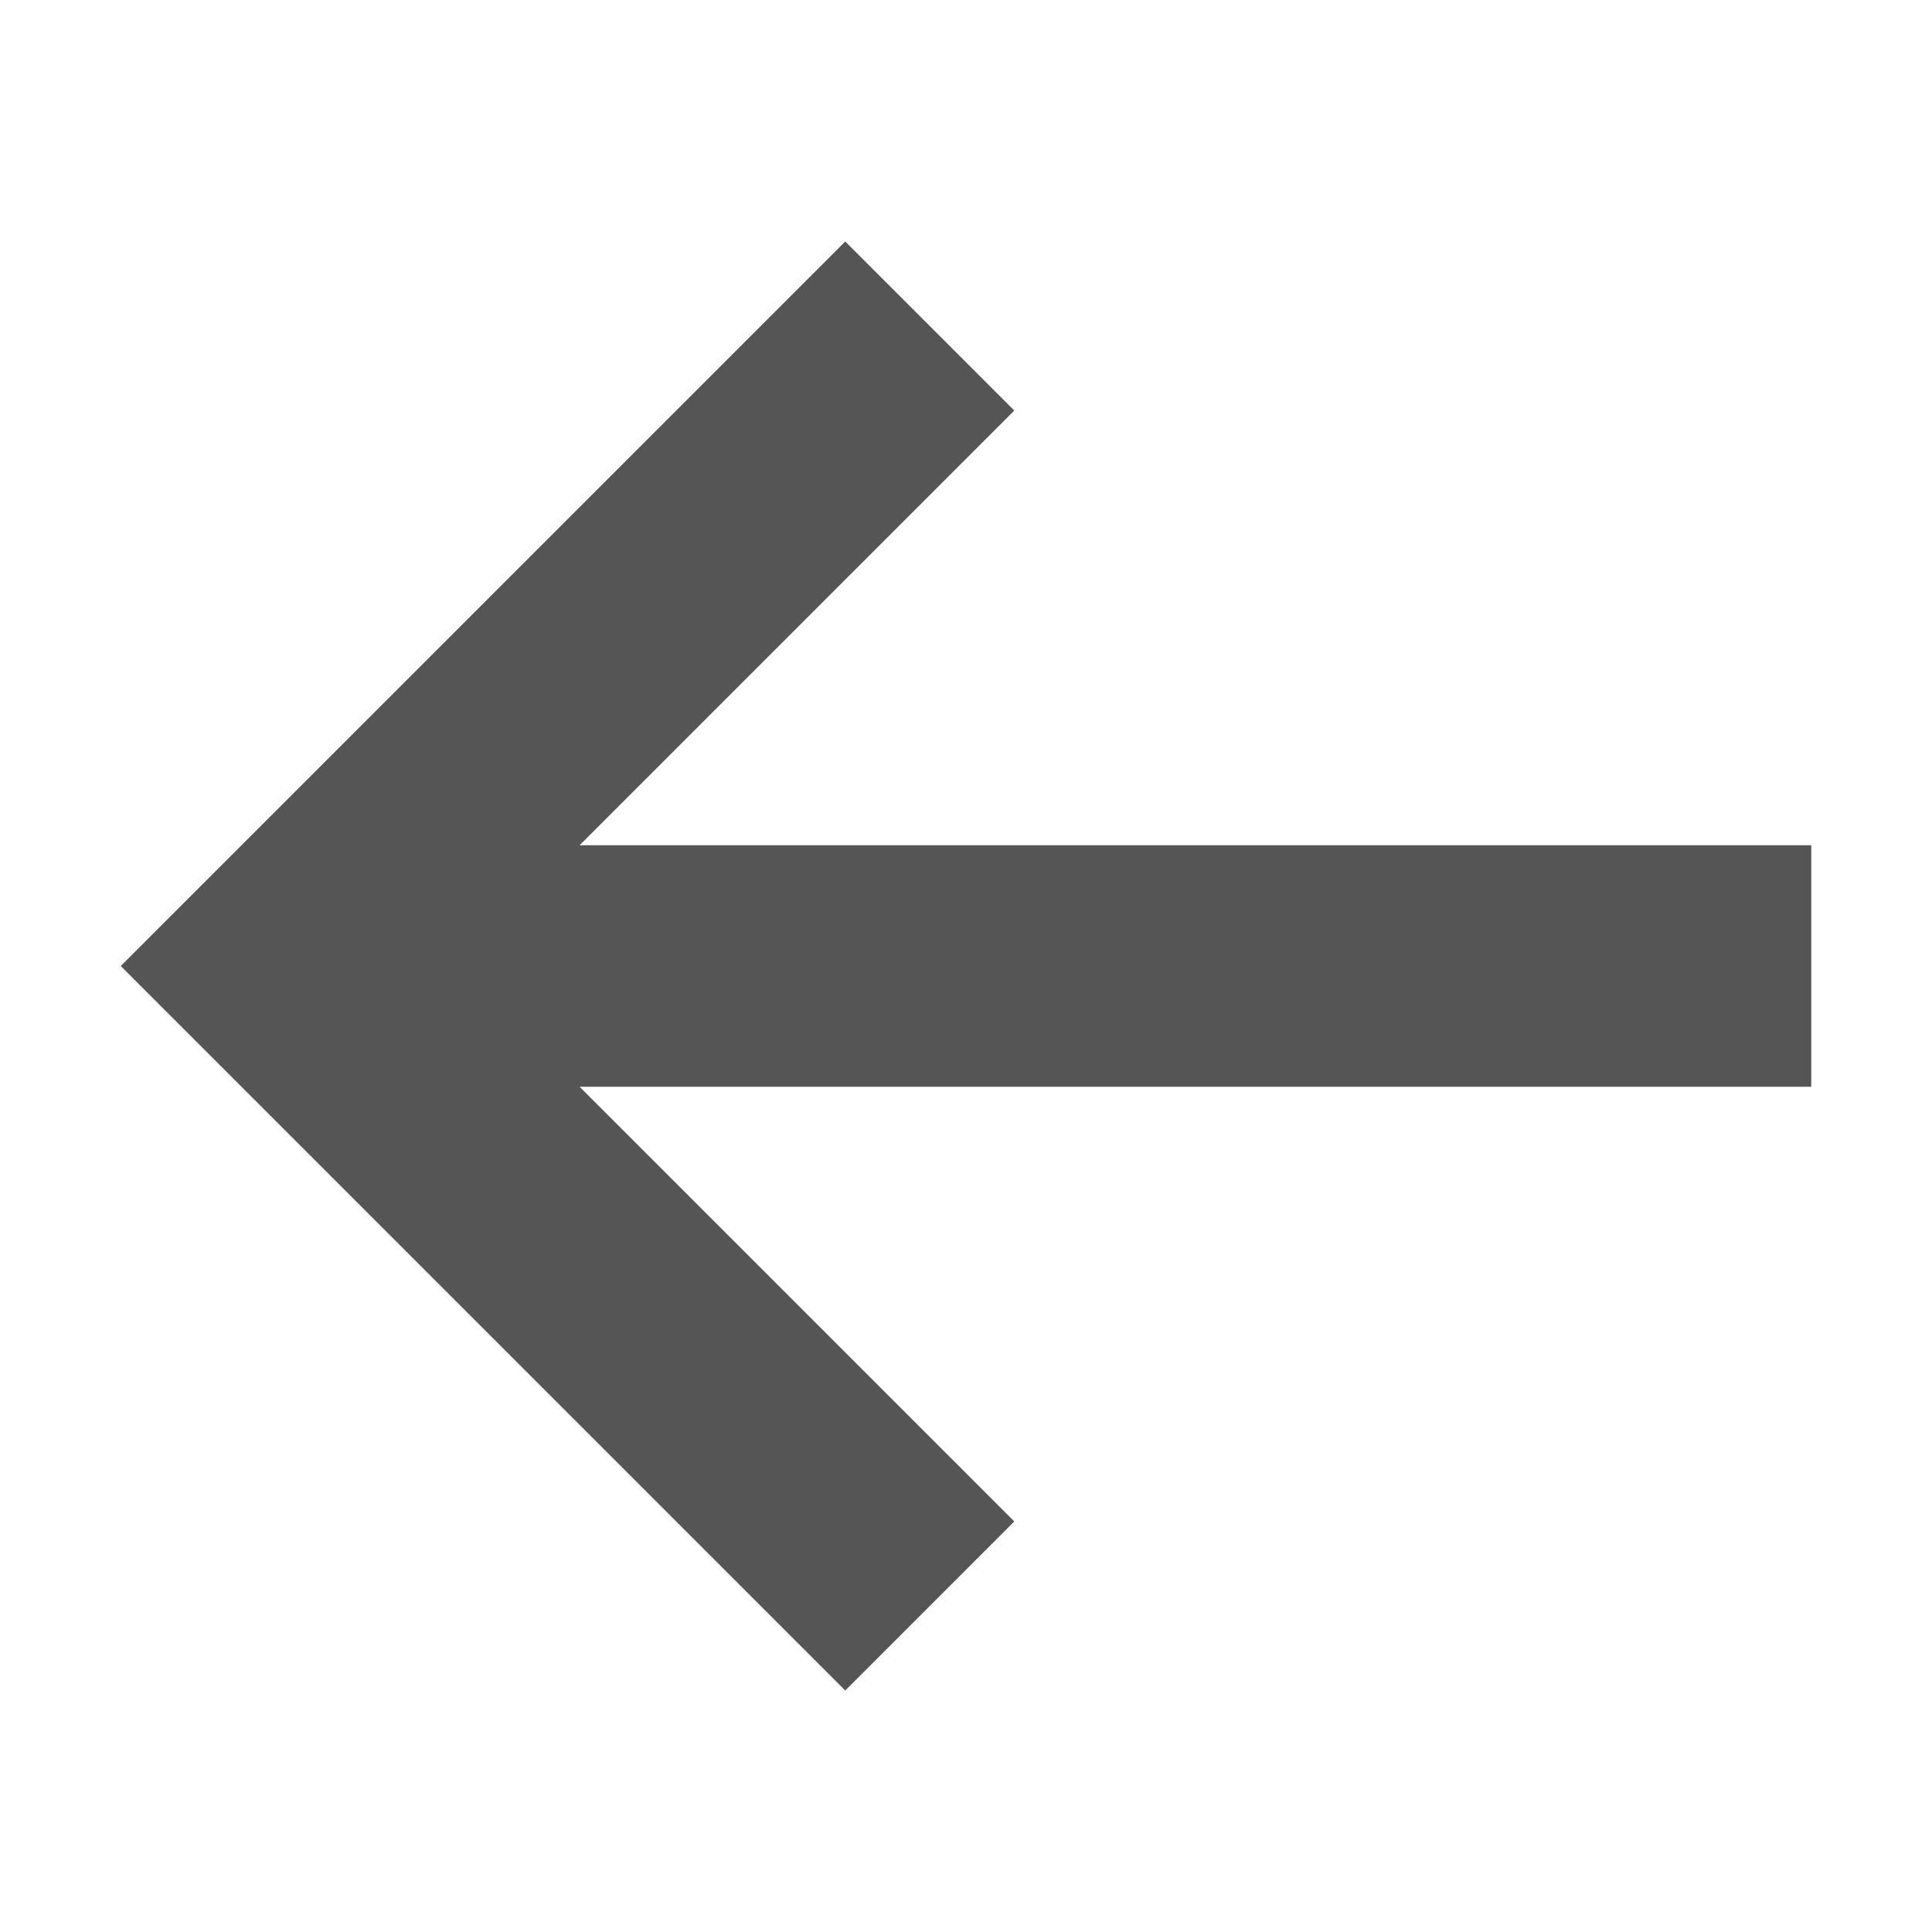
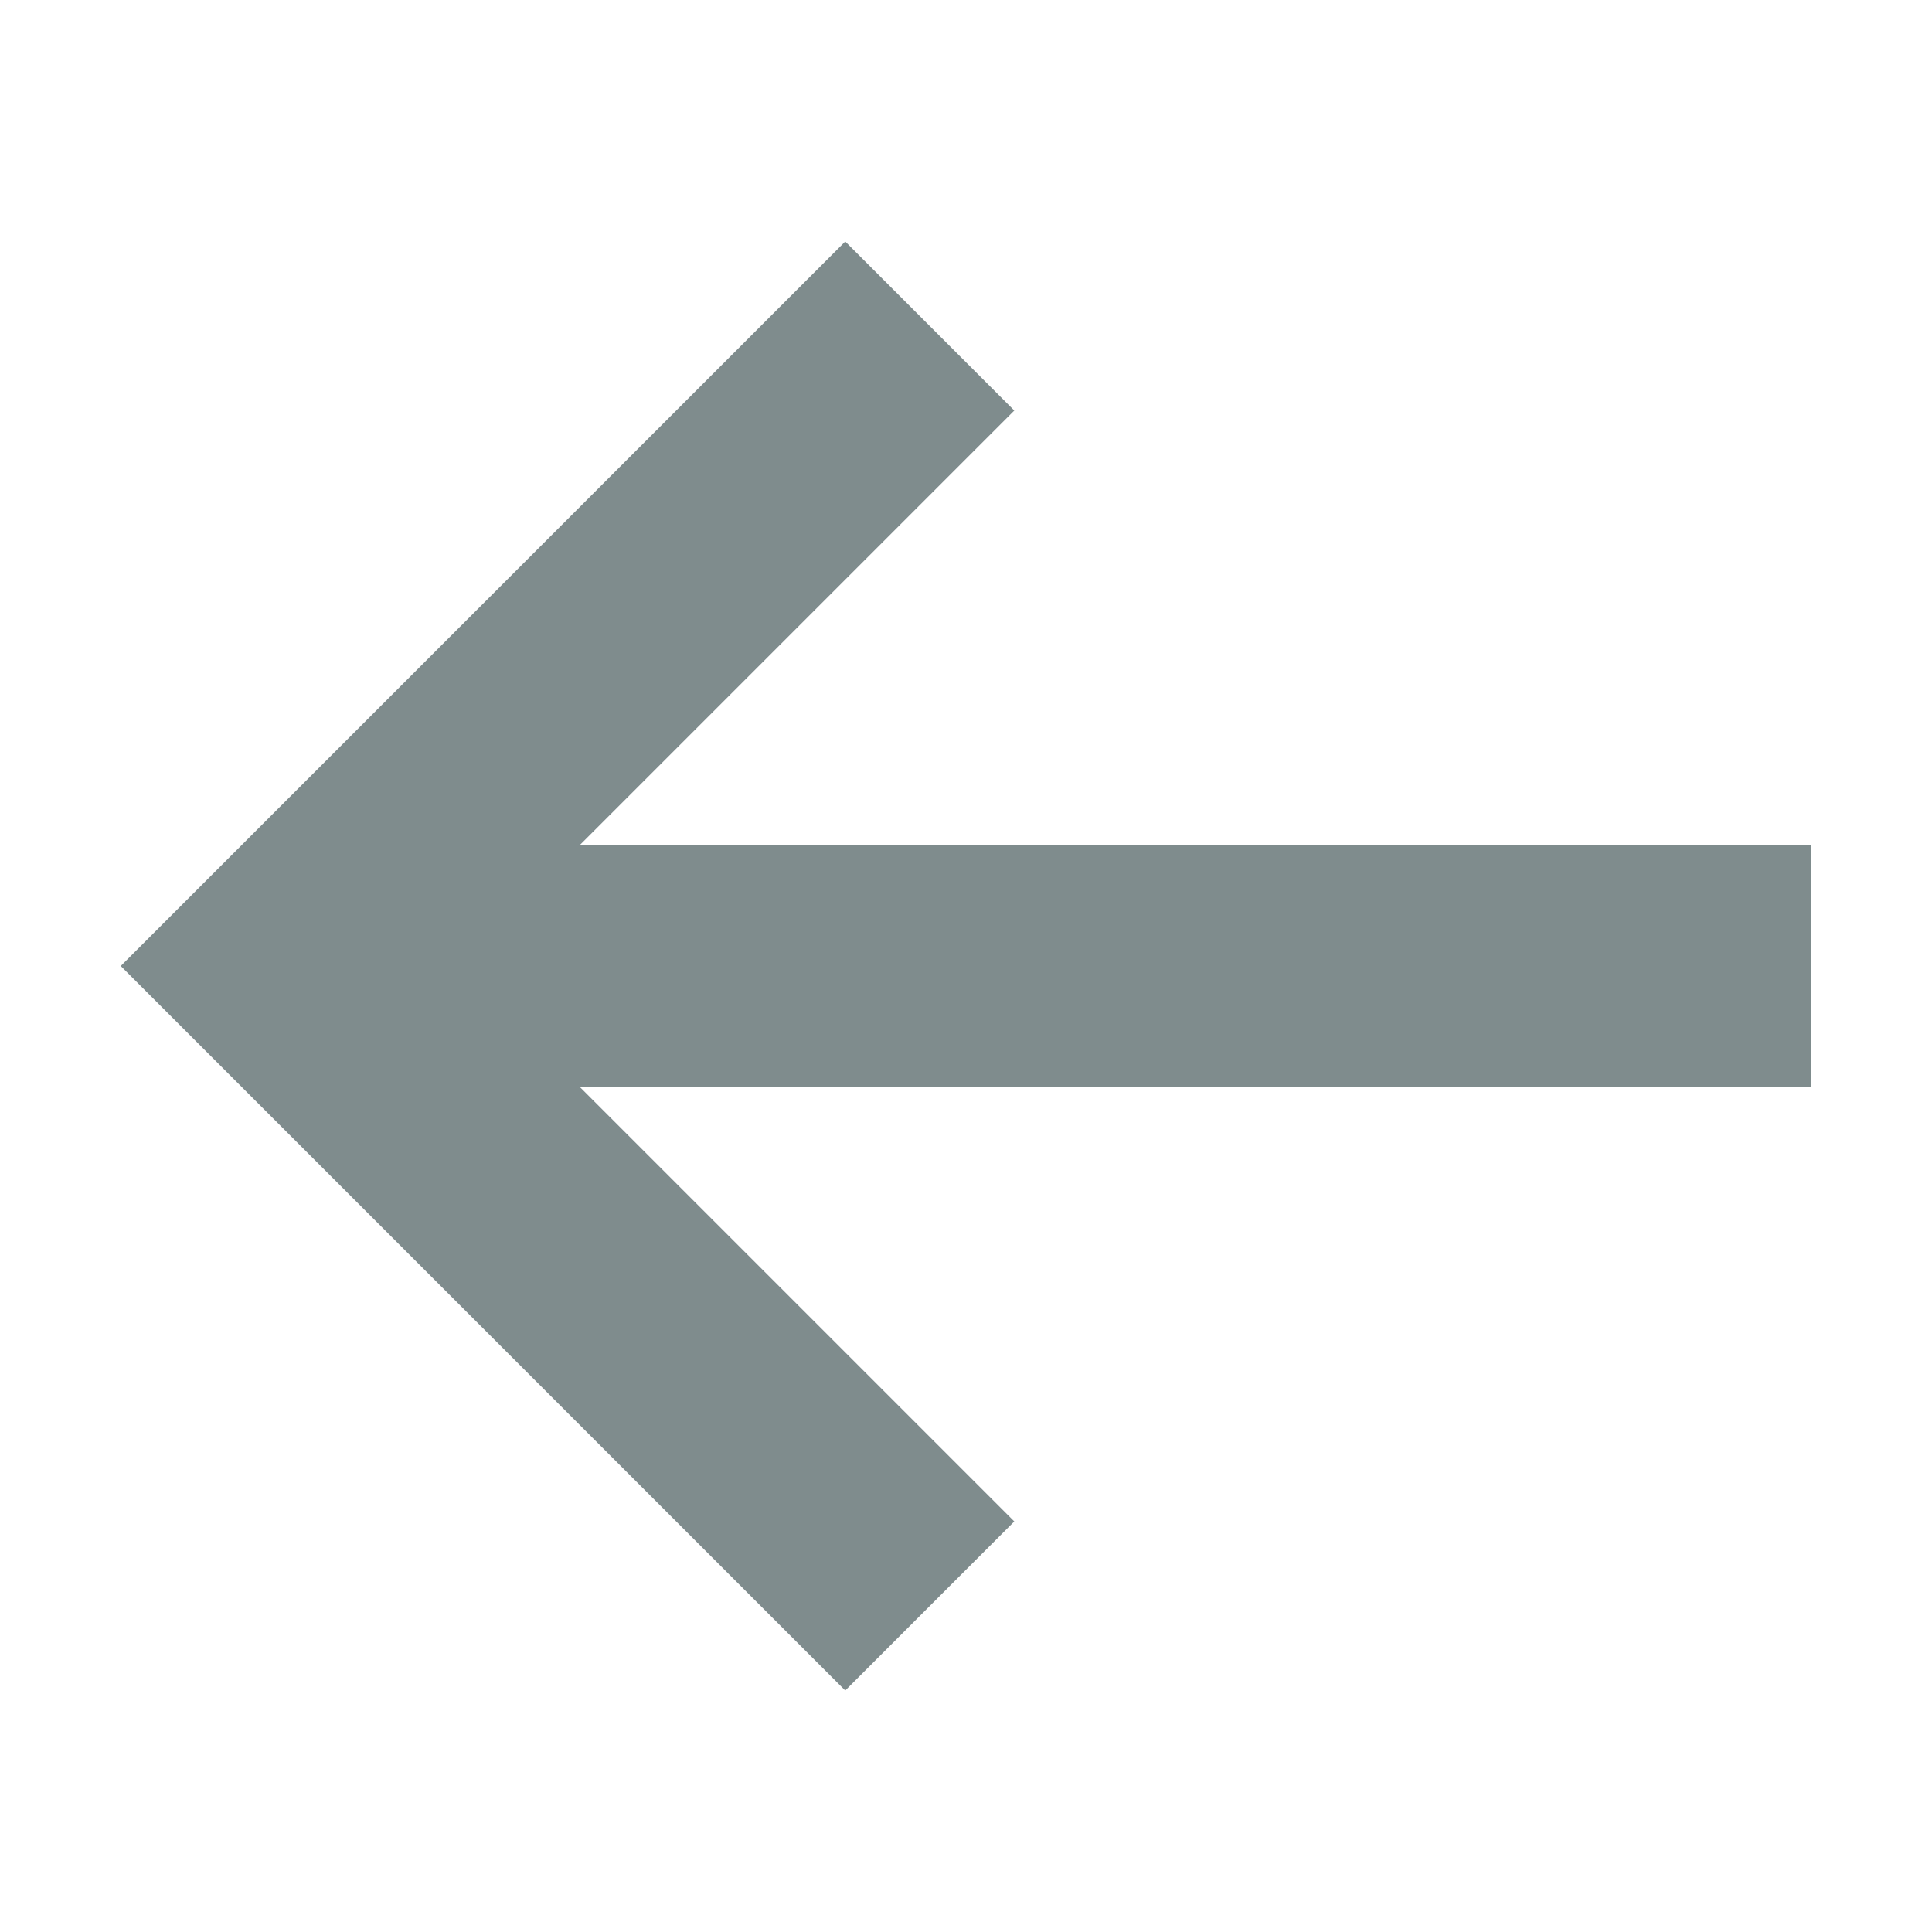
- <svg xmlns="http://www.w3.org/2000/svg" version="1.1" id="Layer_1" x="0px" y="0px" width="16px" height="16px" viewBox="0 2 16 16" enable-background="new 0 2 16 16" xml:space="preserve">
-   <path fill="#555555" d="M7,4l-6,6l6,6l1.4-1.4L4.8,11H15V9H4.8l3.6-3.6L7,4z" />
+ <svg xmlns="http://www.w3.org/2000/svg" version="1.1" id="Layer_1" x="0px" y="0px" width="16px" height="16px" viewBox="0 0 16 16" enable-background="new 0 0 16 16" xml:space="preserve">
+   <path fill="#7F8C8D" d="M7,2L1,8l6,6l1.4-1.4L4.8,9H15V7H4.8l3.6-3.6L7,2z" />
</svg>
